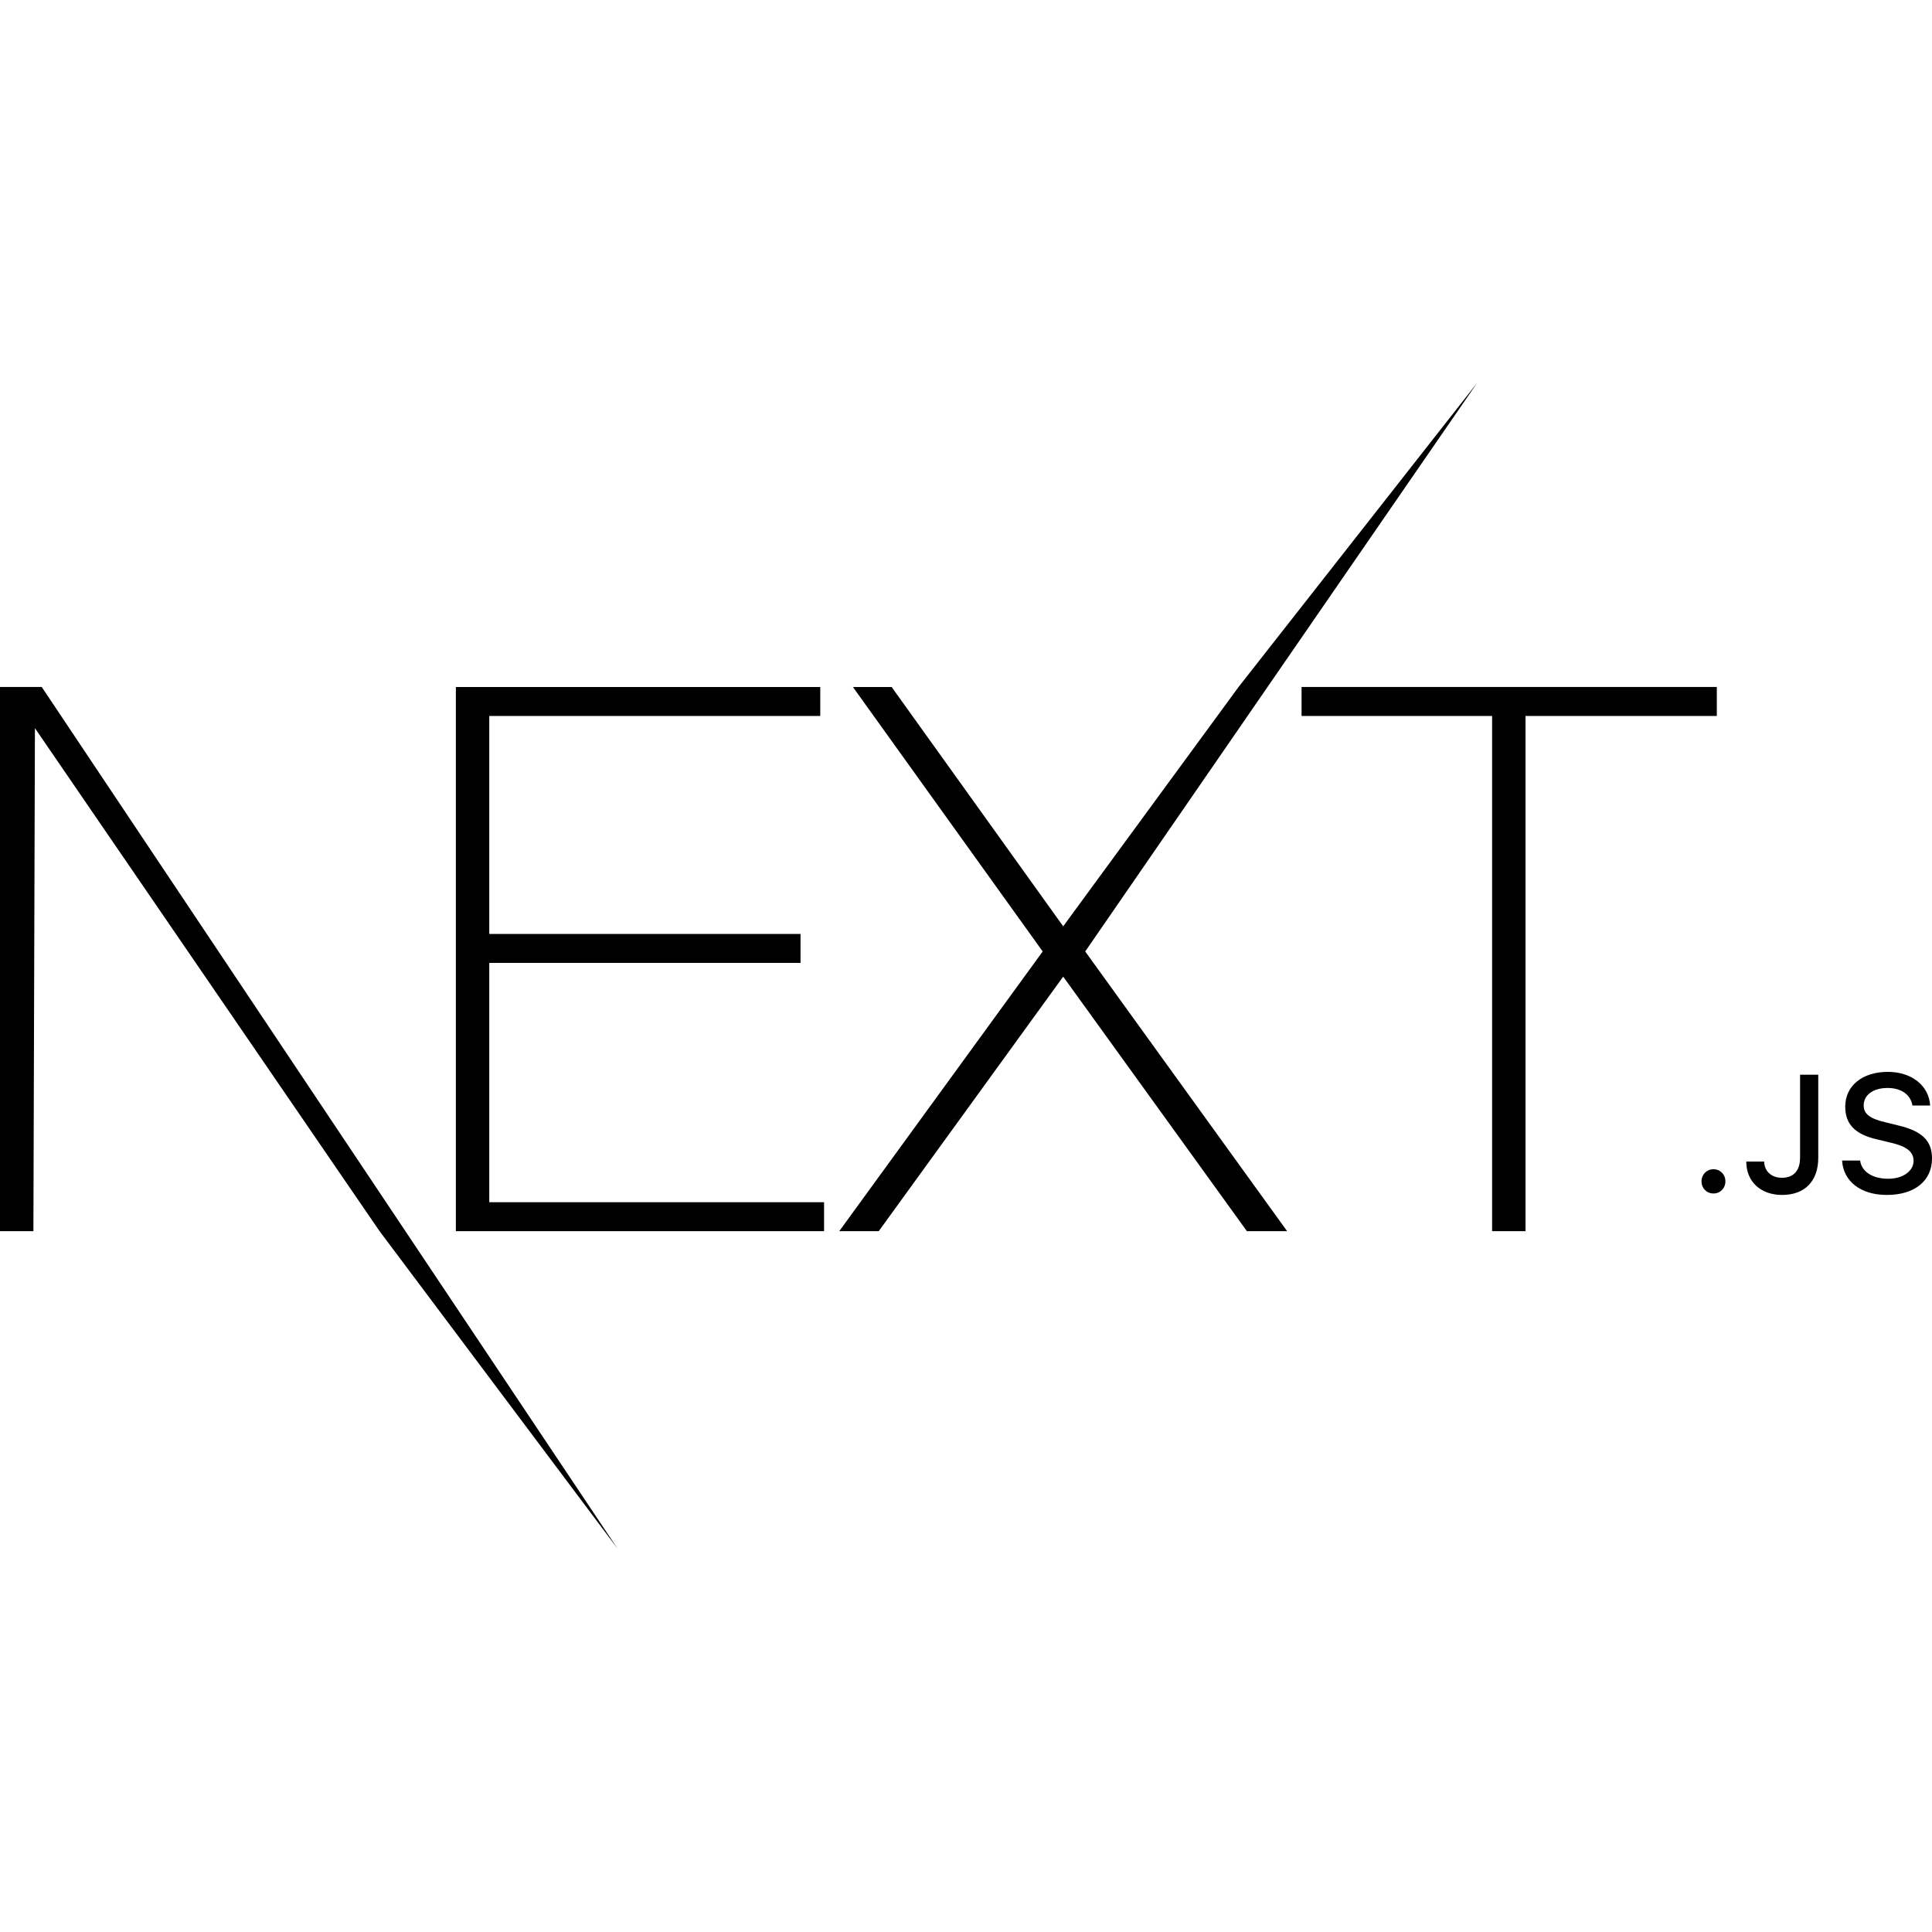
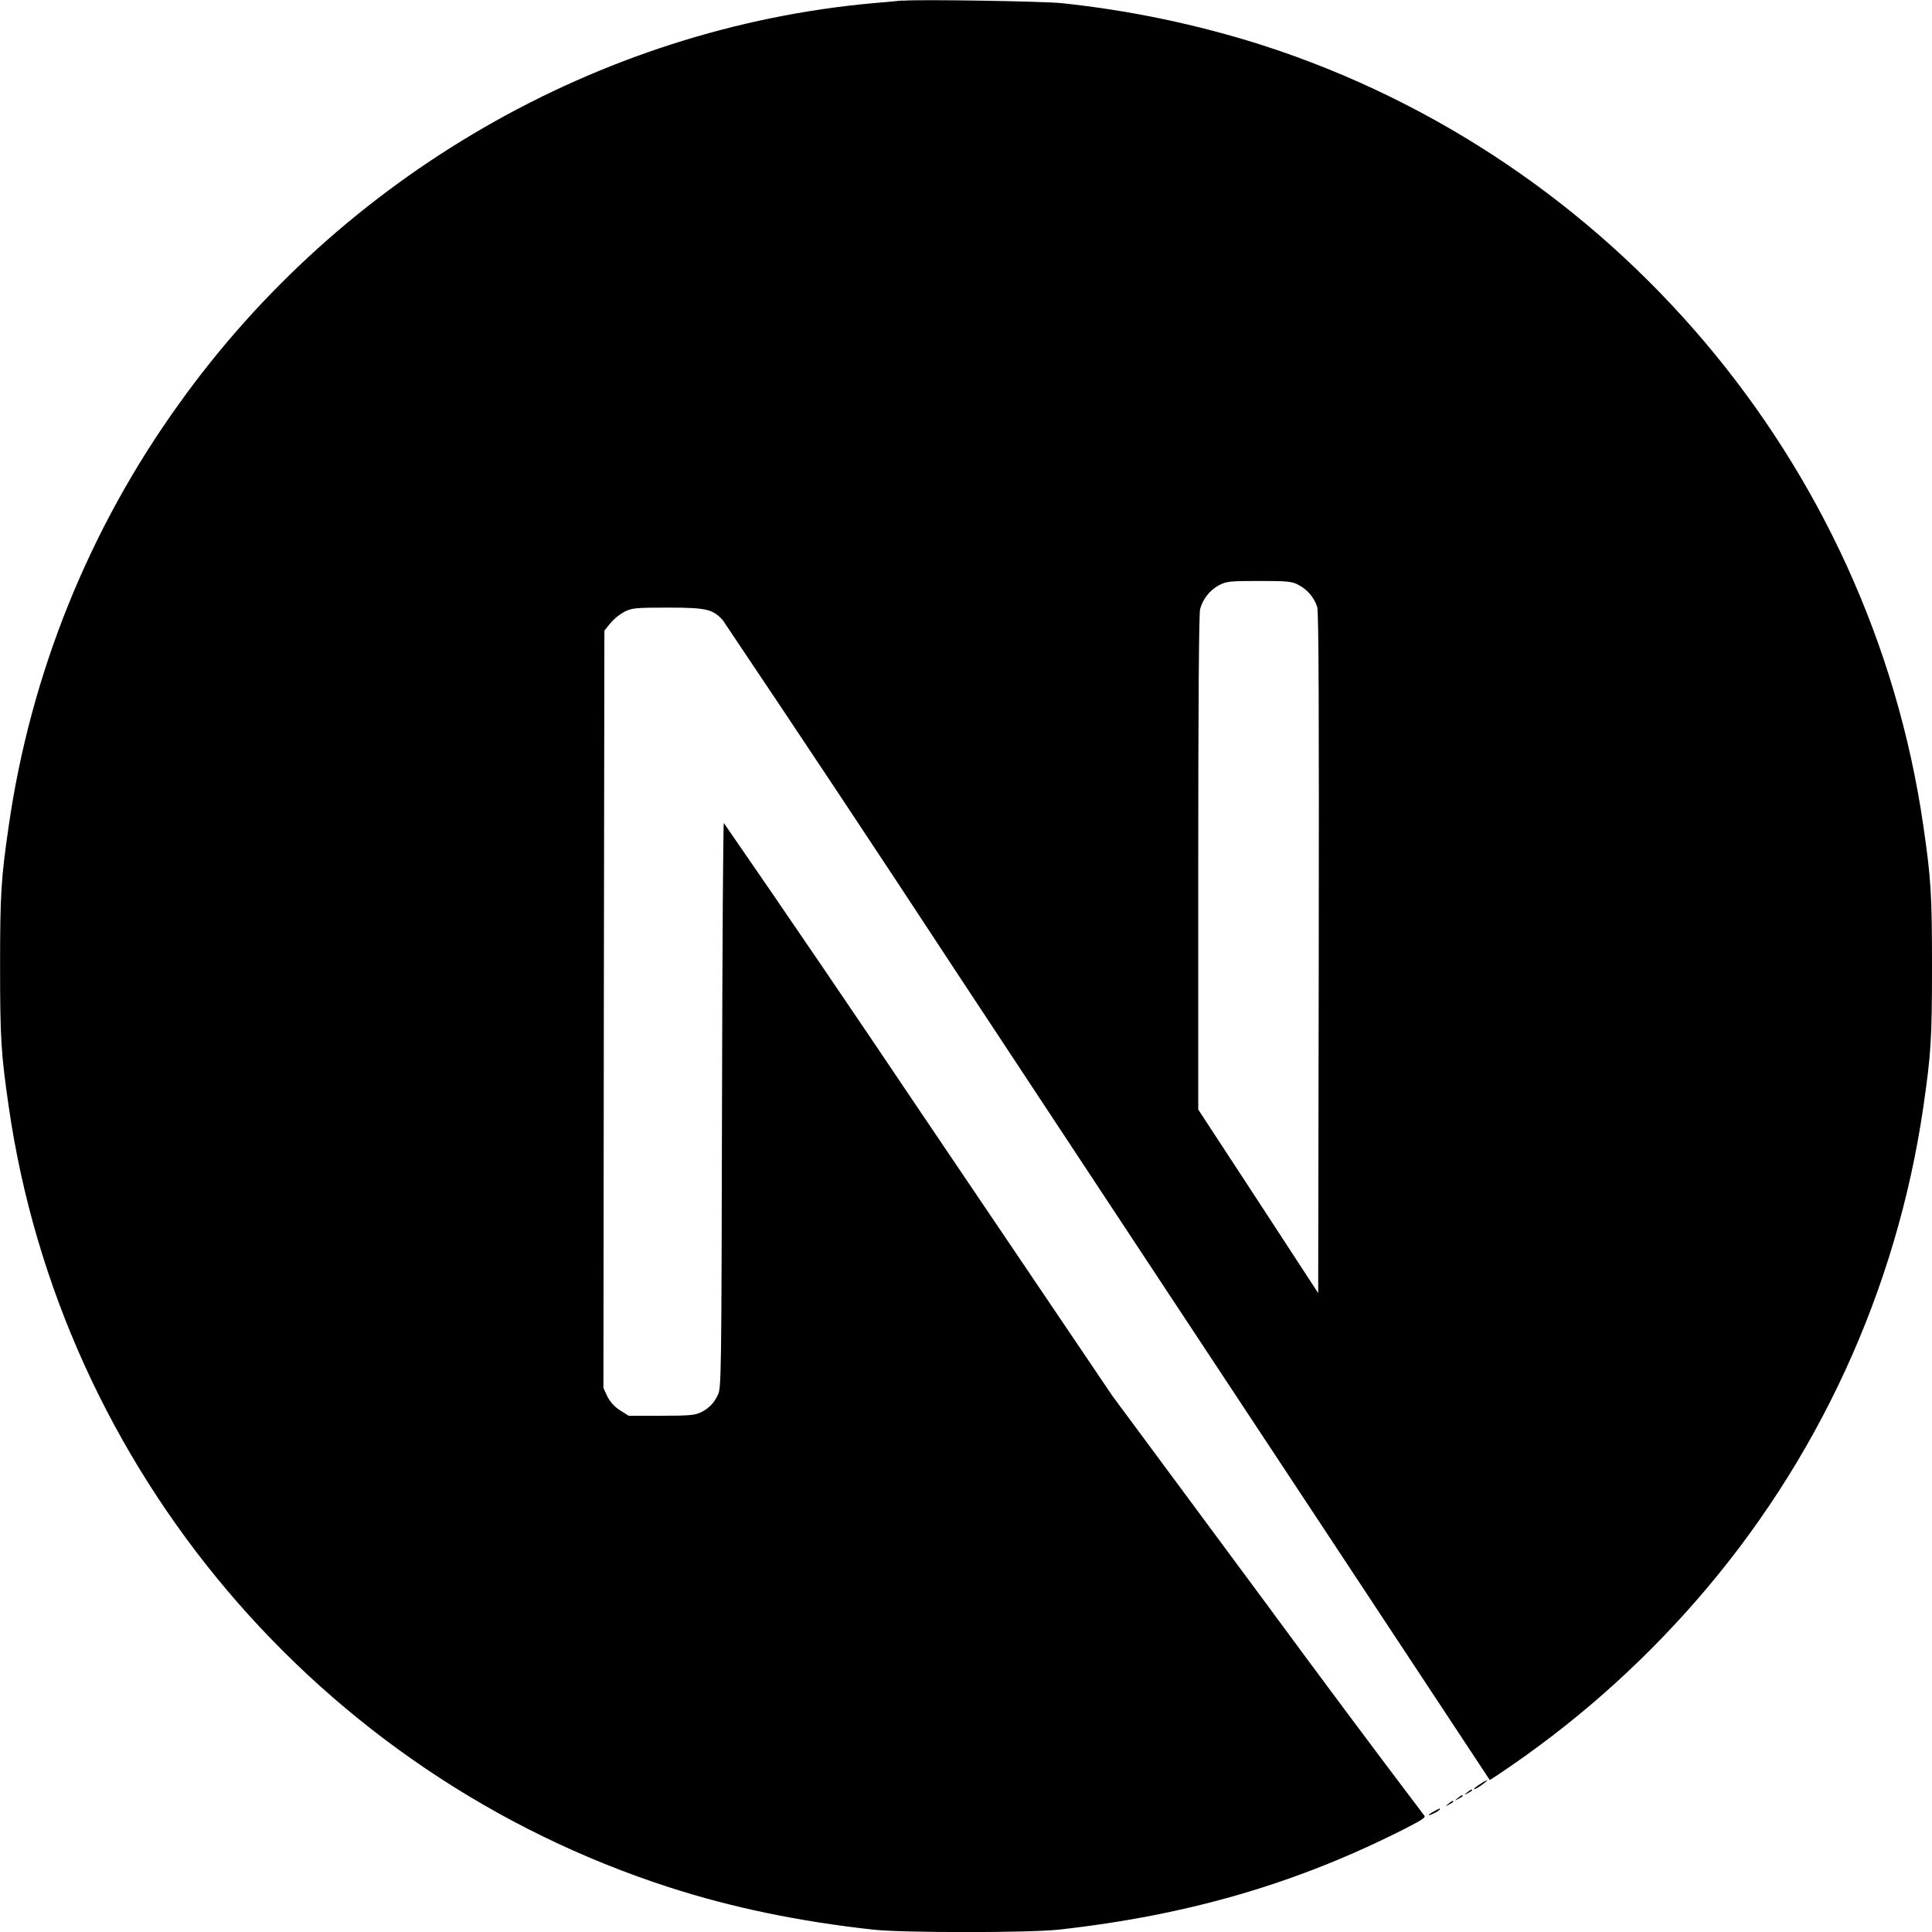
- <svg xmlns="http://www.w3.org/2000/svg" aria-hidden="true" focusable="false" width="1em" height="1em" preserveAspectRatio="xMidYMid meet" viewBox="0 0 512 309" class="iconify icon:logos-nextjs" data-inline="false" data-width="1em" data-height="1em" data-icon="logos-nextjs">
-   <path d="M120.81 80.561h96.568v7.676h-87.716v57.767h82.486v7.675h-82.486v63.423h88.722v7.675H120.81V80.561zm105.22 0h10.26l45.467 63.423L328.23 80.56L391.441 0l-103.85 150.65l53.515 74.127h-10.663l-48.686-67.462l-48.888 67.462h-10.461l53.917-74.128l-50.296-70.088zm118.898 7.676V80.56h110.048v7.676h-50.699v136.54h-8.852V88.237h-50.497zM0 80.56h11.065l152.58 228.323l-63.053-84.107L9.254 91.468l-.402 133.31H0V80.56zm454.084 134.224c-1.809 0-3.165-1.4-3.165-3.212c0-1.81 1.356-3.212 3.165-3.212c1.83 0 3.165 1.401 3.165 3.212c0 1.811-1.335 3.212-3.165 3.212zm8.698-8.45h4.737c.064 2.565 1.937 4.29 4.693 4.29c3.079 0 4.823-1.854 4.823-5.325v-21.99h4.823v22.011c0 6.252-3.617 9.853-9.603 9.853c-5.62 0-9.473-3.493-9.473-8.84zm25.384-.28h4.78c.409 2.953 3.294 4.828 7.45 4.828c3.875 0 6.717-2.005 6.717-4.764c0-2.371-1.809-3.794-5.921-4.764l-4.005-.97c-5.62-1.316-8.181-4.032-8.181-8.602c0-5.54 4.521-9.227 11.303-9.227c6.308 0 10.916 3.686 11.196 8.925h-4.694c-.452-2.867-2.95-4.657-6.567-4.657c-3.81 0-6.35 1.833-6.35 4.635c0 2.22 1.635 3.493 5.683 4.441l3.423.841c6.373 1.488 9 4.075 9 8.753c0 5.95-4.607 9.68-11.97 9.68c-6.89 0-11.52-3.558-11.864-9.12z" fill="#000" />
+ <svg xmlns="http://www.w3.org/2000/svg" role="img" viewBox="0 0 24 24">
+   <path d="M17.813 22.502c-.089.047-.084.066.005.021a.228.228 0 0 0 .07-.047c0-.016-.002-.014-.075.026zm.178-.094c-.042.033-.042.035.009.009.028-.014.052-.03.052-.035 0-.019-.012-.014-.061.026zm.117-.071c-.042.033-.042.035.009.009.028-.014.052-.03.052-.035 0-.019-.012-.014-.061.026zm.117-.07c-.042.033-.042.035.009.009.028-.014.052-.03.052-.035 0-.019-.012-.014-.061.026zm.162-.105c-.082.052-.108.087-.035.047.052-.03.136-.094.122-.096a.466.466 0 0 0-.087.049zM11.214.006c-.052.005-.216.021-.364.033-3.408.307-6.601 2.146-8.623 4.973a11.876 11.876 0 0 0-2.118 5.243c-.096.659-.108.854-.108 1.748s.012 1.088.108 1.748c.652 4.506 3.859 8.292 8.208 9.695.779.251 1.6.422 2.533.525.364.04 1.935.04 2.299 0 1.611-.178 2.977-.577 4.323-1.264.206-.106.246-.134.218-.157a231.73 231.73 0 0 1-1.954-2.62l-1.919-2.592-2.404-3.558a332.01 332.01 0 0 0-2.421-3.556c-.009-.002-.019 1.579-.023 3.509-.007 3.38-.009 3.516-.052 3.596a.424.424 0 0 1-.206.213c-.075.038-.141.045-.495.045H7.81l-.108-.068a.442.442 0 0 1-.157-.171l-.049-.106.005-4.703.007-4.705.073-.091a.637.637 0 0 1 .174-.143c.096-.047.134-.052.54-.052.479 0 .558.019.683.155a466.83 466.83 0 0 1 2.895 4.361c1.558 2.362 3.687 5.587 4.734 7.171l1.9 2.878.096-.063a12.34 12.34 0 0 0 2.465-2.163 11.94 11.94 0 0 0 2.824-6.134c.096-.659.108-.854.108-1.748s-.012-1.088-.108-1.748c-.652-4.506-3.859-8.292-8.208-9.695a12.552 12.552 0 0 0-2.498-.523c-.225-.023-1.776-.049-1.97-.03zm4.912 7.258a.471.471 0 0 1 .237.277c.019.061.023 1.365.019 4.304l-.007 4.218-.744-1.14-.746-1.14v-3.066c0-1.982.009-3.096.023-3.15a.484.484 0 0 1 .232-.296c.096-.049.131-.054.5-.054.347 0 .408.005.486.047z" />
</svg>
